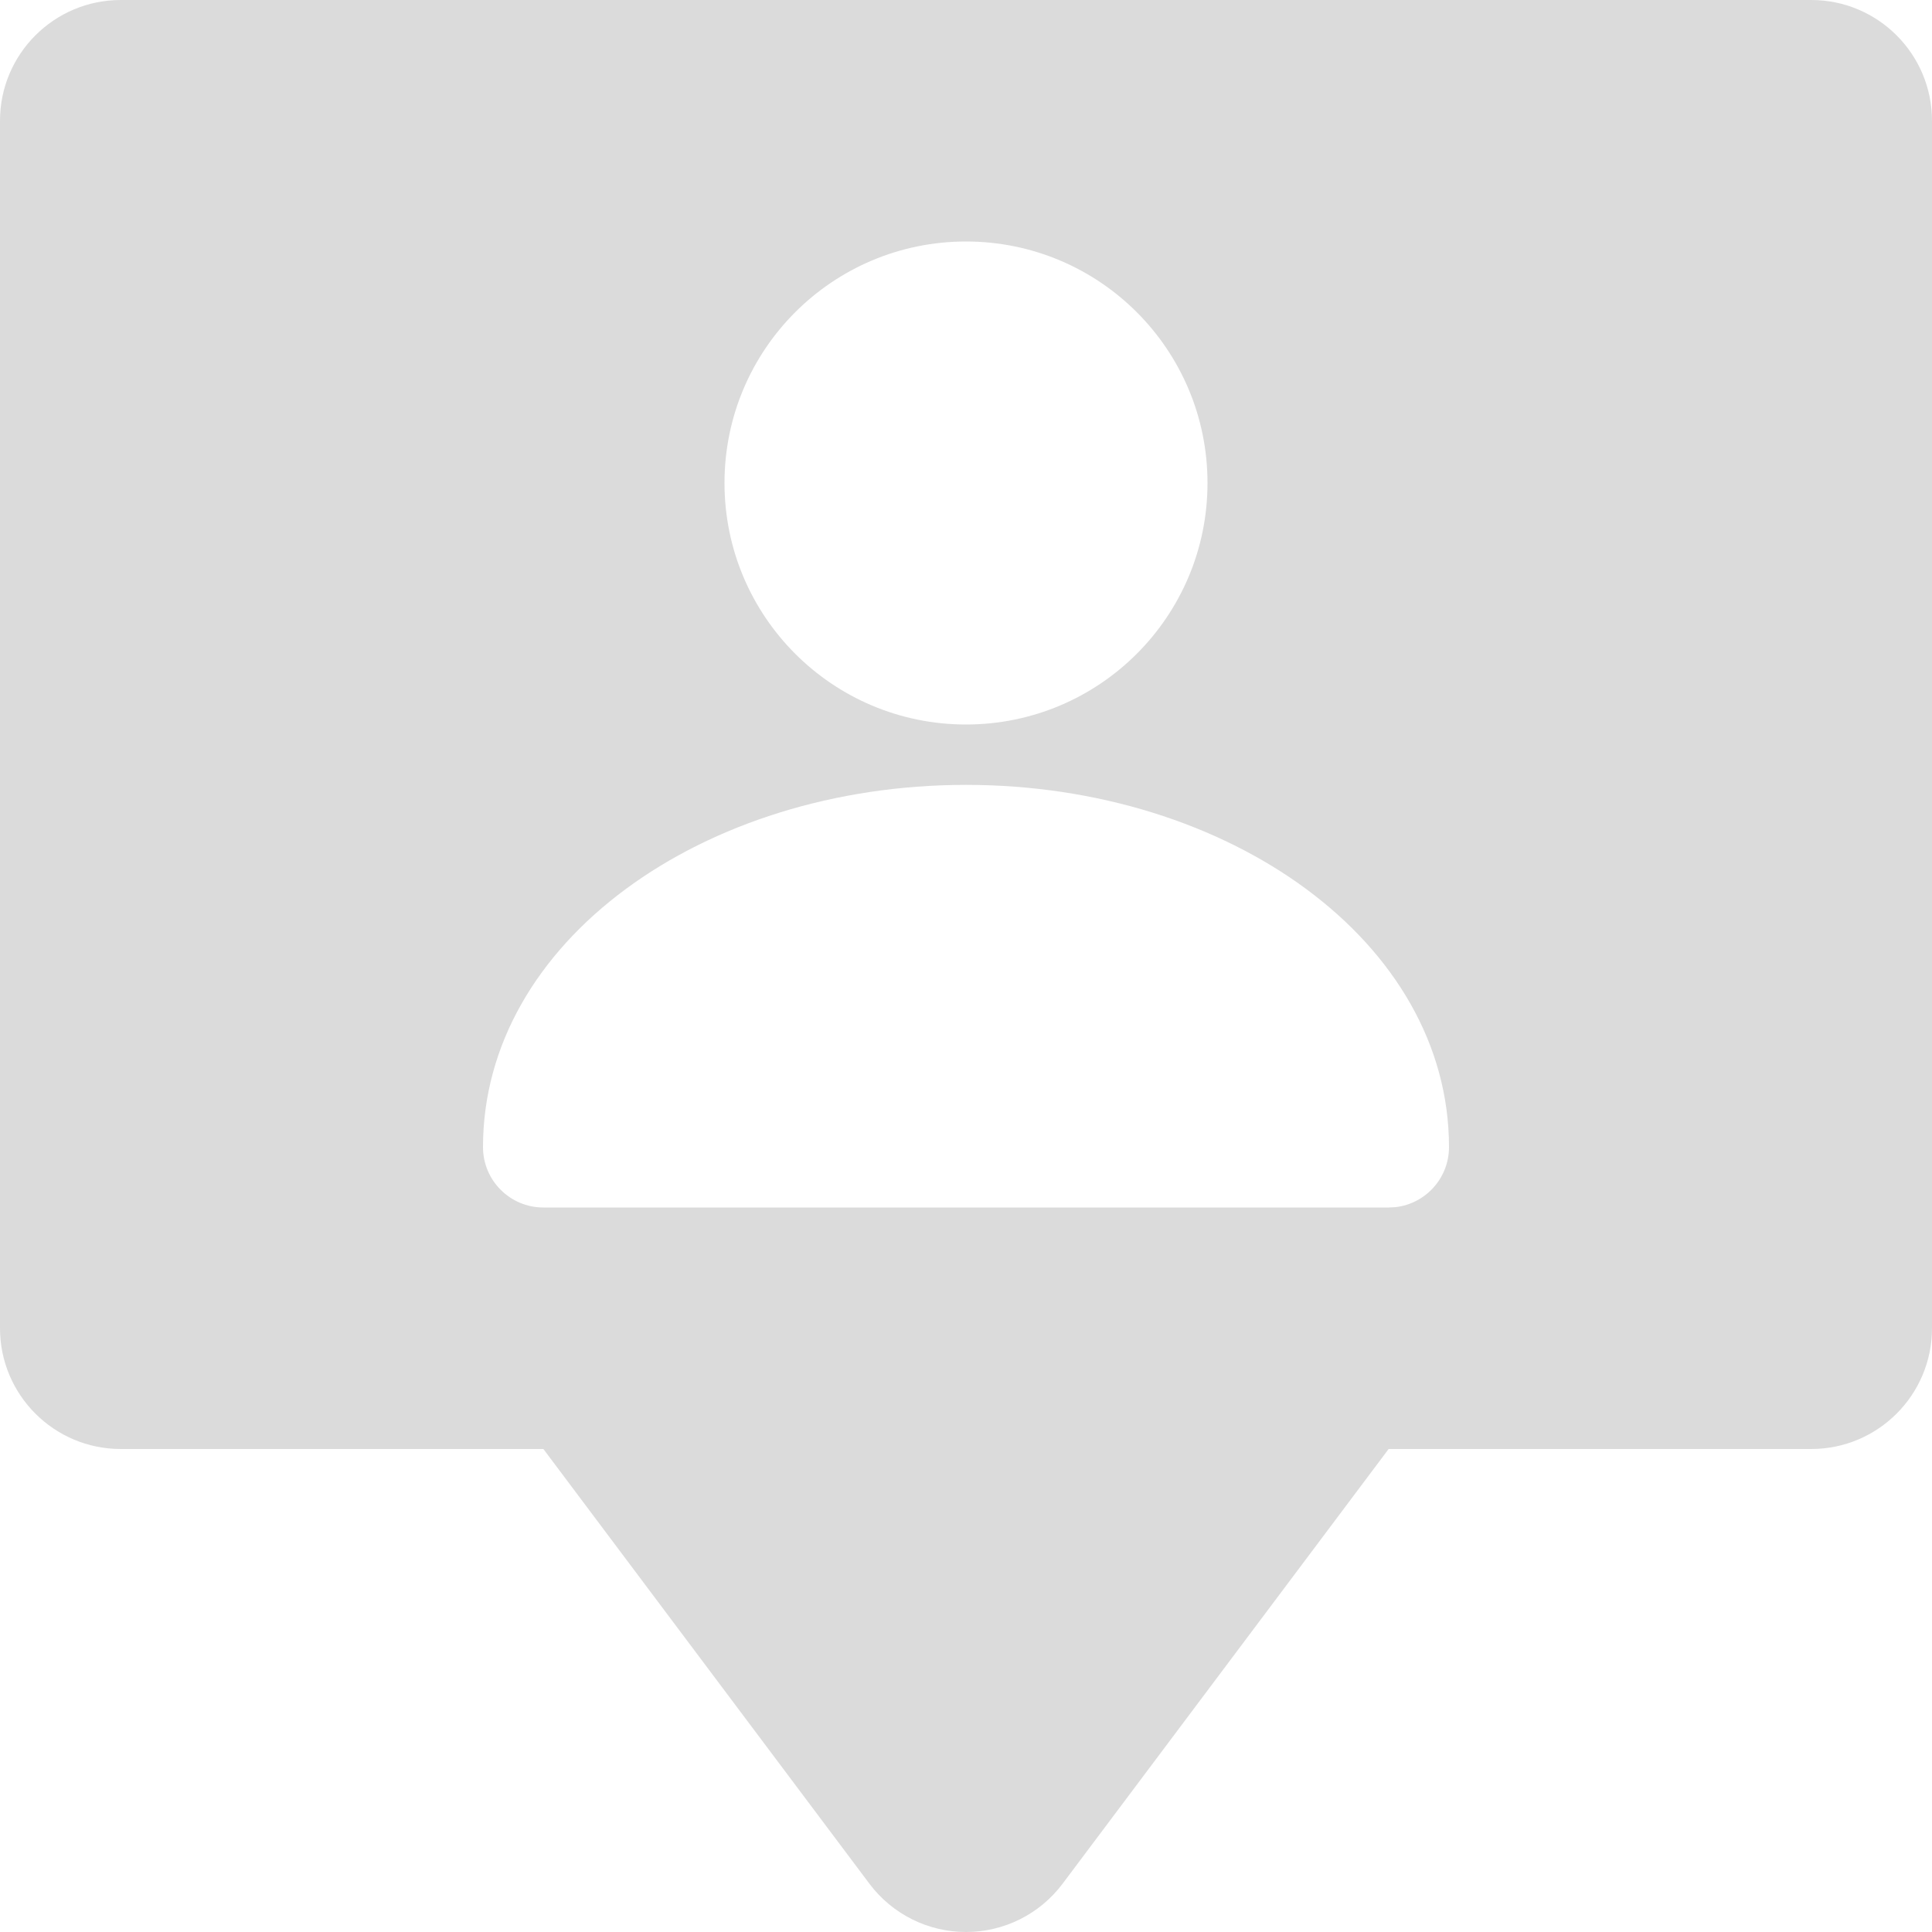
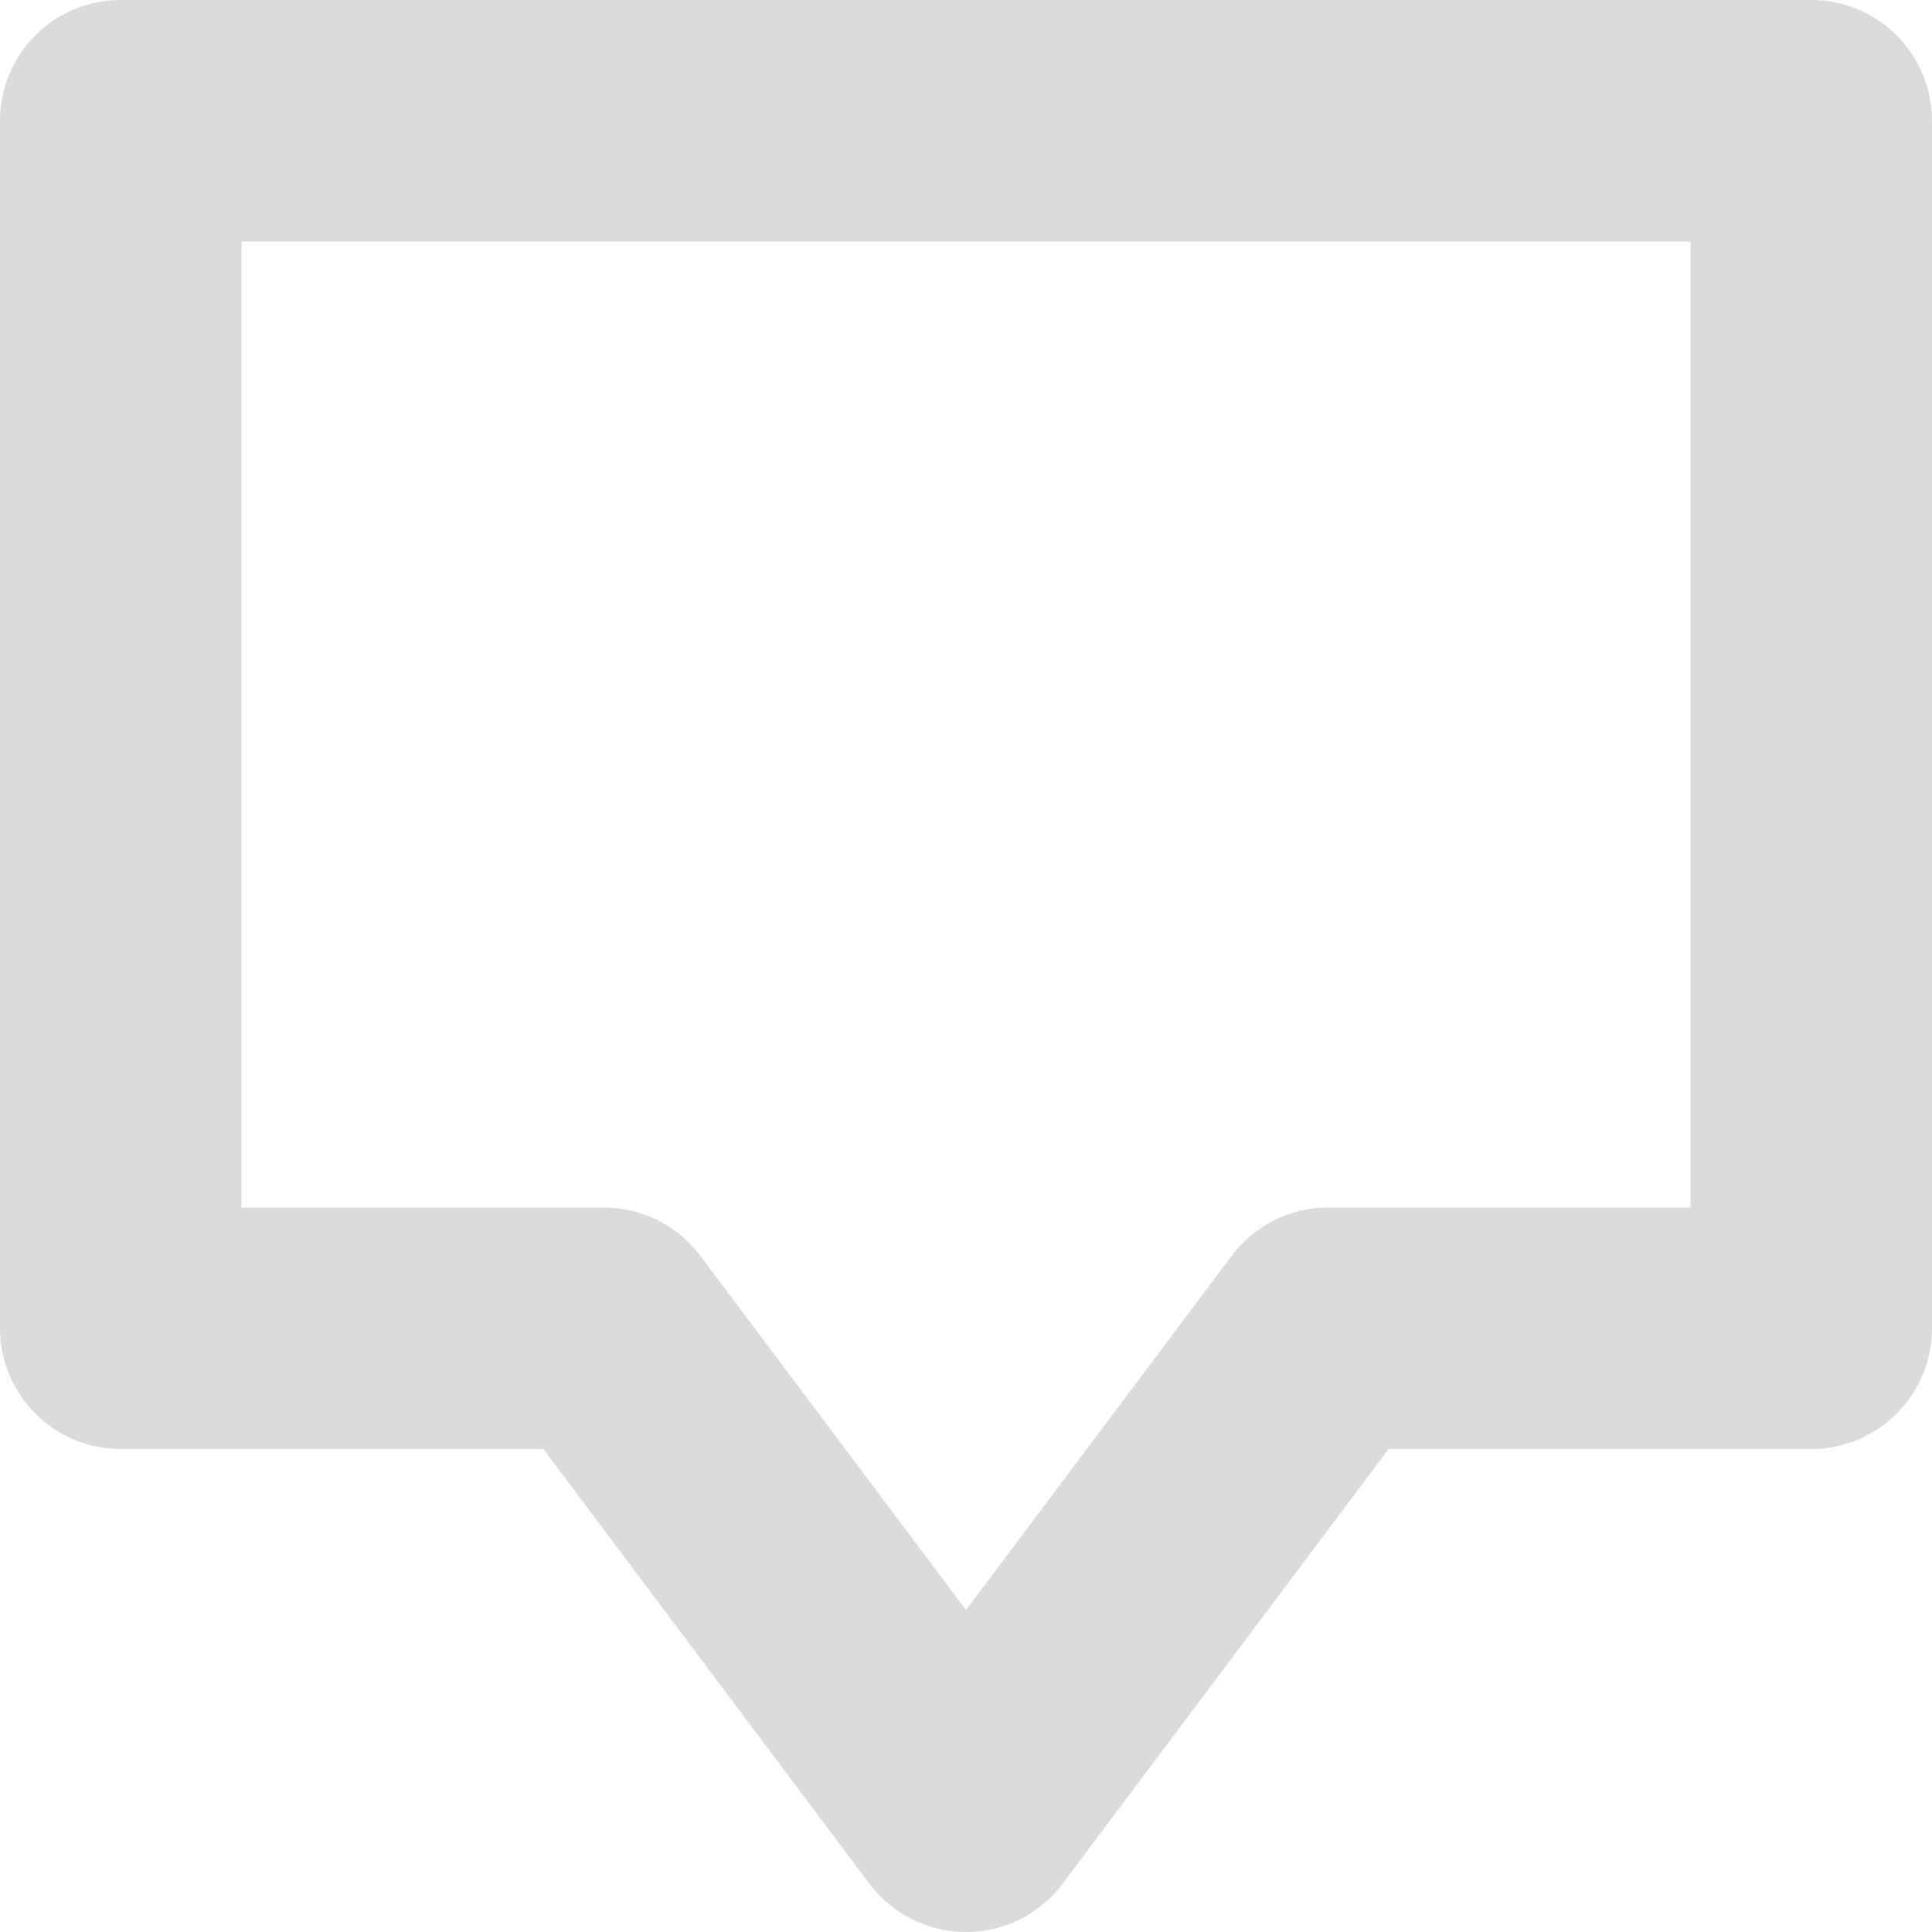
<svg xmlns="http://www.w3.org/2000/svg" width="16" height="16" viewBox="0 0 16 16" fill="none">
-   <path fill-rule="evenodd" clip-rule="evenodd" d="M1 0C0.448 0 0 0.448 0 1V11C0 11.552 0.448 12 1 12H4.5L7.2 15.6C7.389 15.852 7.685 16 8 16C8.315 16 8.611 15.852 8.8 15.6L11.5 12H15C15.552 12 16 11.552 16 11V1C16 0.448 15.552 0 15 0H1ZM8 2C9.105 2 10 2.895 10 4C10 5.105 9.105 6 8 6C6.895 6 6 5.105 6 4C6 2.895 6.895 2 8 2ZM8 6.5C10.18 6.5 12 7.8 12 9.5C12 9.756 11.807 9.968 11.558 9.997L11.5 10H4.5C4.224 10 4 9.776 4 9.5C4 7.8 5.82 6.5 8 6.5Z" fill="#DBDBDB" />
+   <path fill-rule="evenodd" clip-rule="evenodd" d="M0 1C0 0.448 0.448 0 1 0H15C15.552 0 16 0.448 16 1V11C16 11.552 15.552 12 15 12H11.5L8.8 15.6C8.611 15.852 8.315 16 8 16C7.685 16 7.389 15.852 7.2 15.6L4.5 12H1C0.448 12 0 11.552 0 11V1ZM2 2V10H5C5.315 10 5.611 10.148 5.8 10.4L8 13.333L10.2 10.4C10.389 10.148 10.685 10 11 10H14V2H2Z" fill="#DBDBDB" />
</svg>
